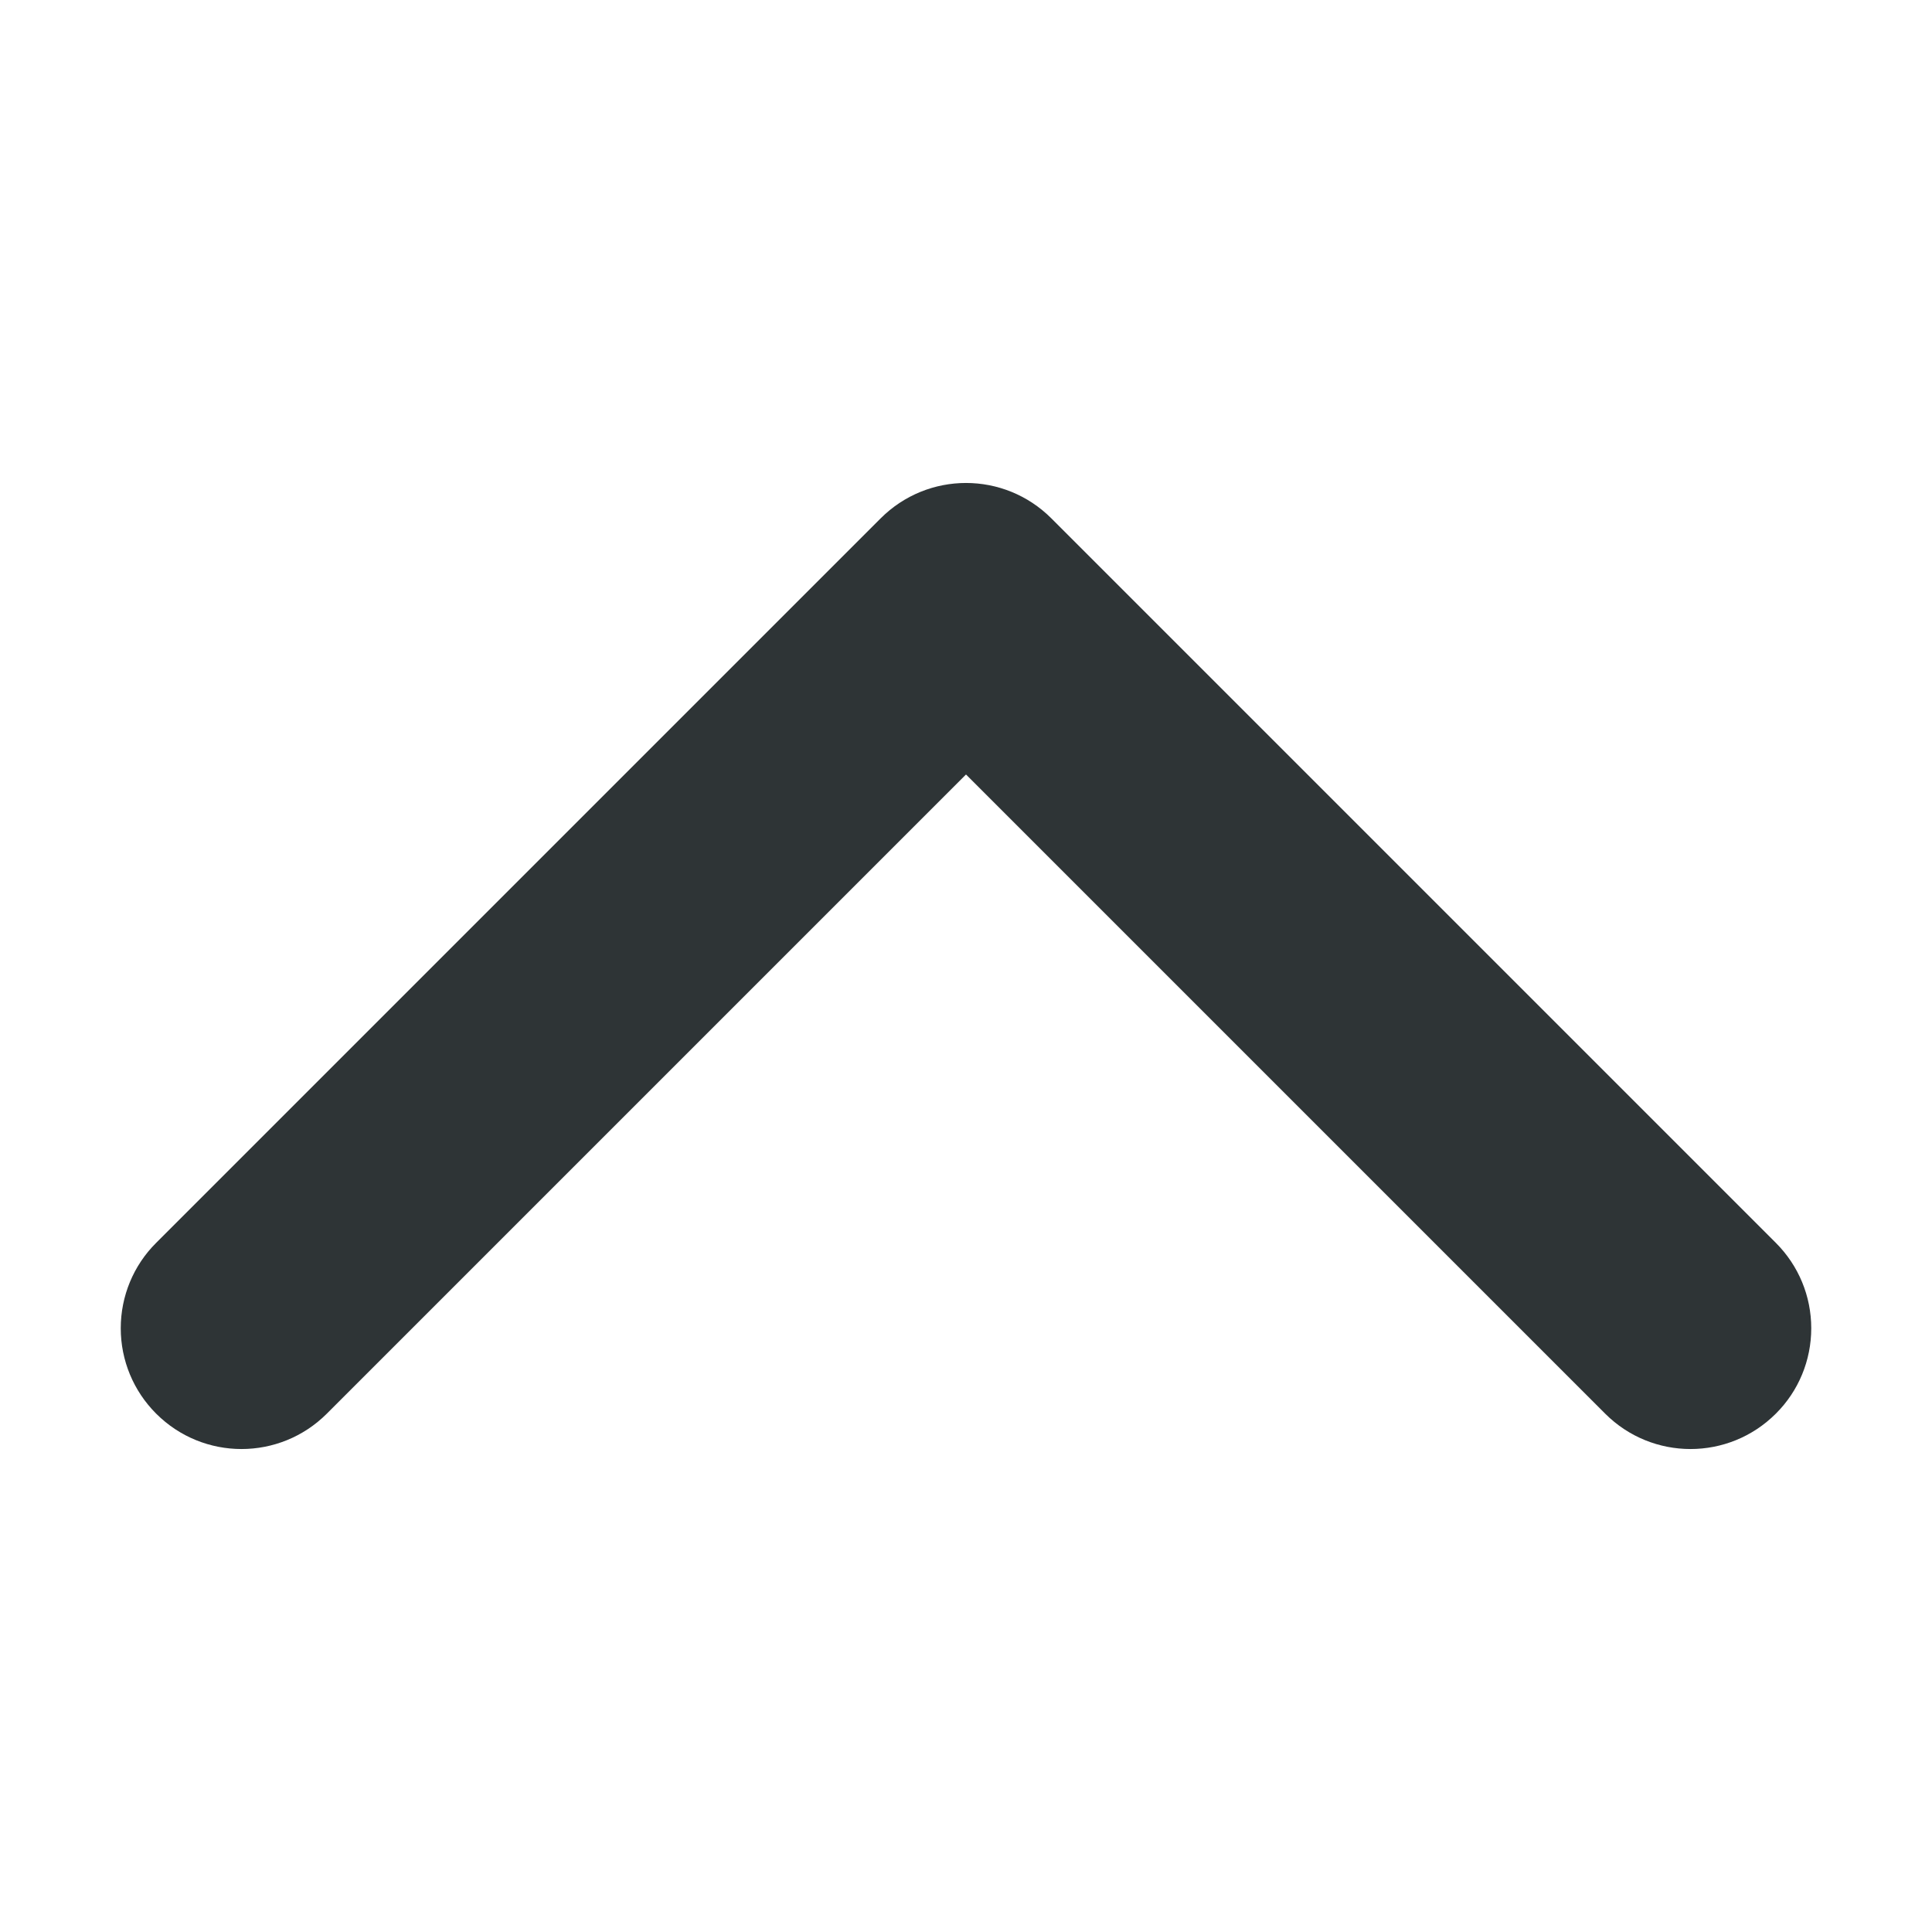
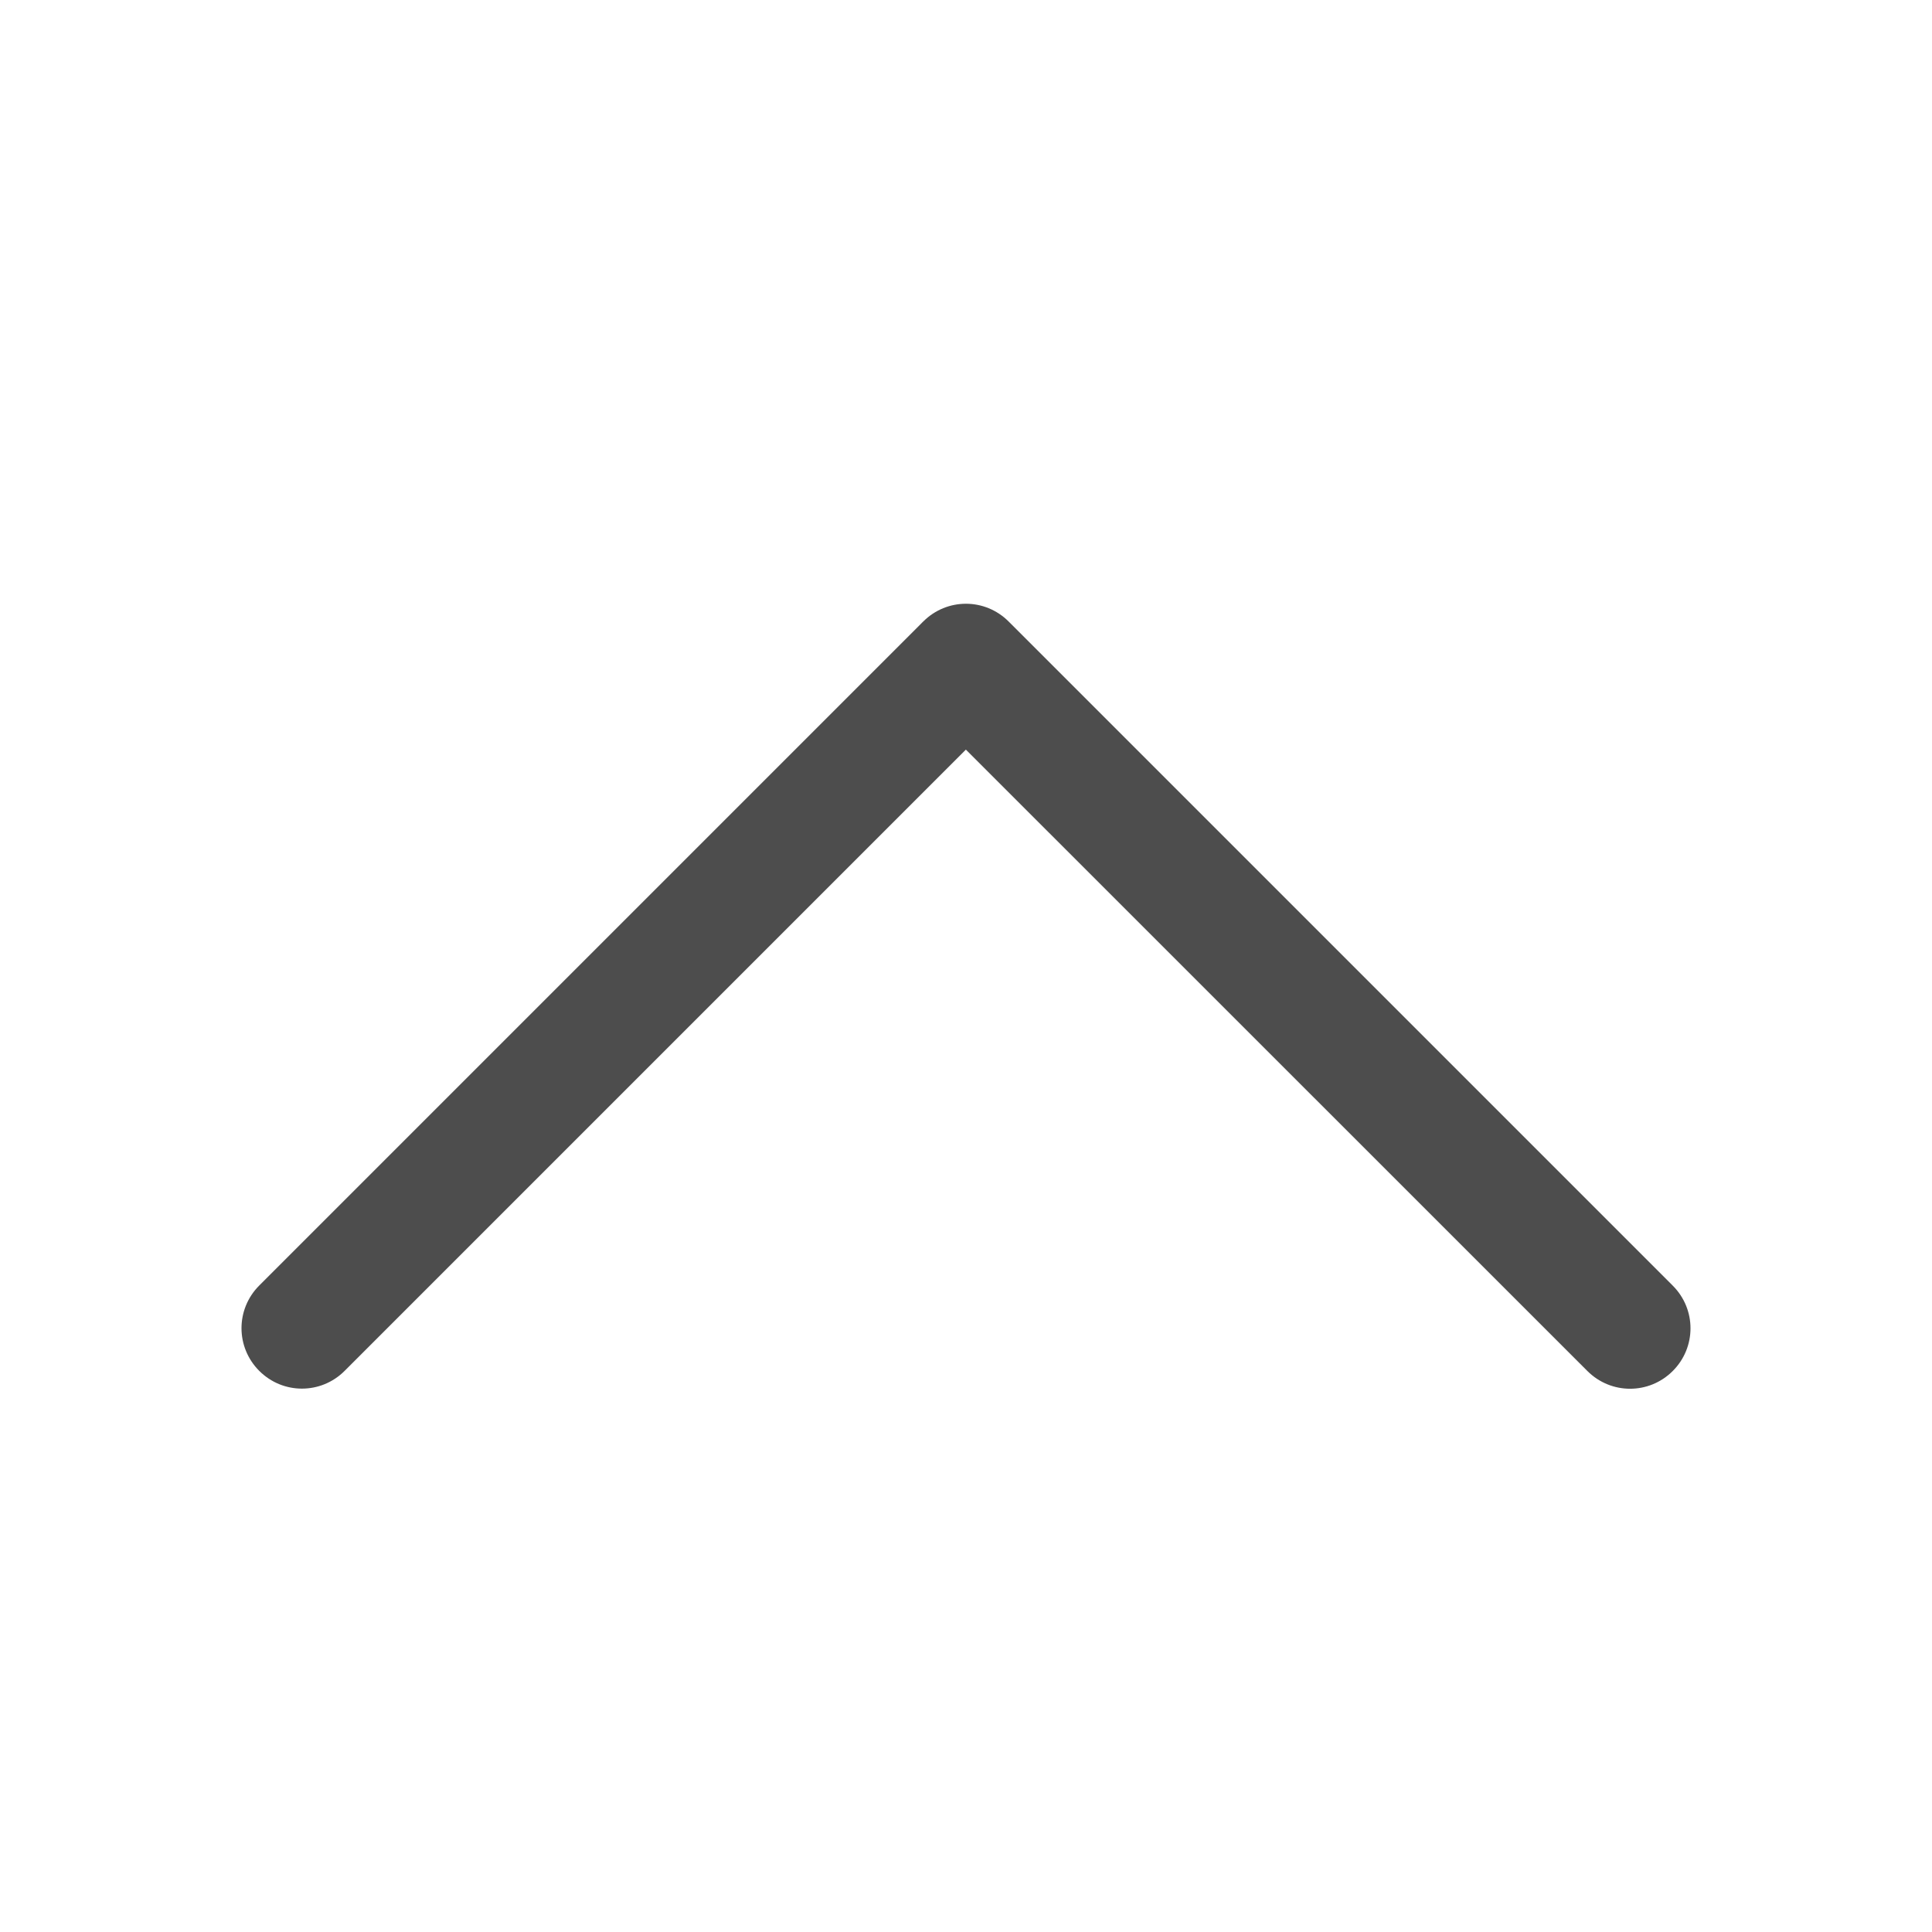
- <svg xmlns="http://www.w3.org/2000/svg" height="16px" viewBox="0 0 16 16" width="16px">
-   <path d="m 1 11 c 0 -0.266 0.105 -0.52 0.293 -0.707 l 6 -6 c 0.391 -0.391 1.023 -0.391 1.414 0 l 6 6 c 0.188 0.188 0.293 0.441 0.293 0.707 s -0.105 0.52 -0.293 0.707 c -0.391 0.391 -1.023 0.391 -1.414 0 l -5.293 -5.293 l -5.293 5.293 c -0.391 0.391 -1.023 0.391 -1.414 0 c -0.188 -0.188 -0.293 -0.441 -0.293 -0.707 z m 0 0" fill="#2e3436" />
+ <svg xmlns="http://www.w3.org/2000/svg" width="16" height="16" viewBox="0 0 16 16" version="1.1" id="svg11945">
+   <defs id="defs11942">
+     <style id="current-color-scheme" type="text/css">
+         .ColorScheme-Text { color:#4d4d4d; }
+         .ColorScheme-Highlight { color:#4285f4; }
+         .ColorScheme-NeutralText { color:#ff9800; }
+         .ColorScheme-PositiveText { color:#4caf50; }
+         .ColorScheme-NegativeText { color:#f44336; }</style>
+   </defs>
+   <path id="rect923" style="fill:currentColor;fill-opacity:1;stroke-width:5;stroke-linecap:round;stroke-linejoin:round" class="ColorScheme-Text" d="m 8.353,5.147 c -0.196,-0.196 -0.511,-0.196 -0.707,0 -0.006,0.006 -0.014,0.013 -0.019,0.019 L 2.147,10.646 c -0.196,0.196 -0.196,0.511 -3e-7,0.707 0.196,0.196 0.511,0.196 0.707,-10e-7 L 7.999,6.208 13.146,11.354 c 0.196,0.196 0.511,0.196 0.707,0 0.196,-0.196 0.196,-0.511 0,-0.707 z" />
</svg>
